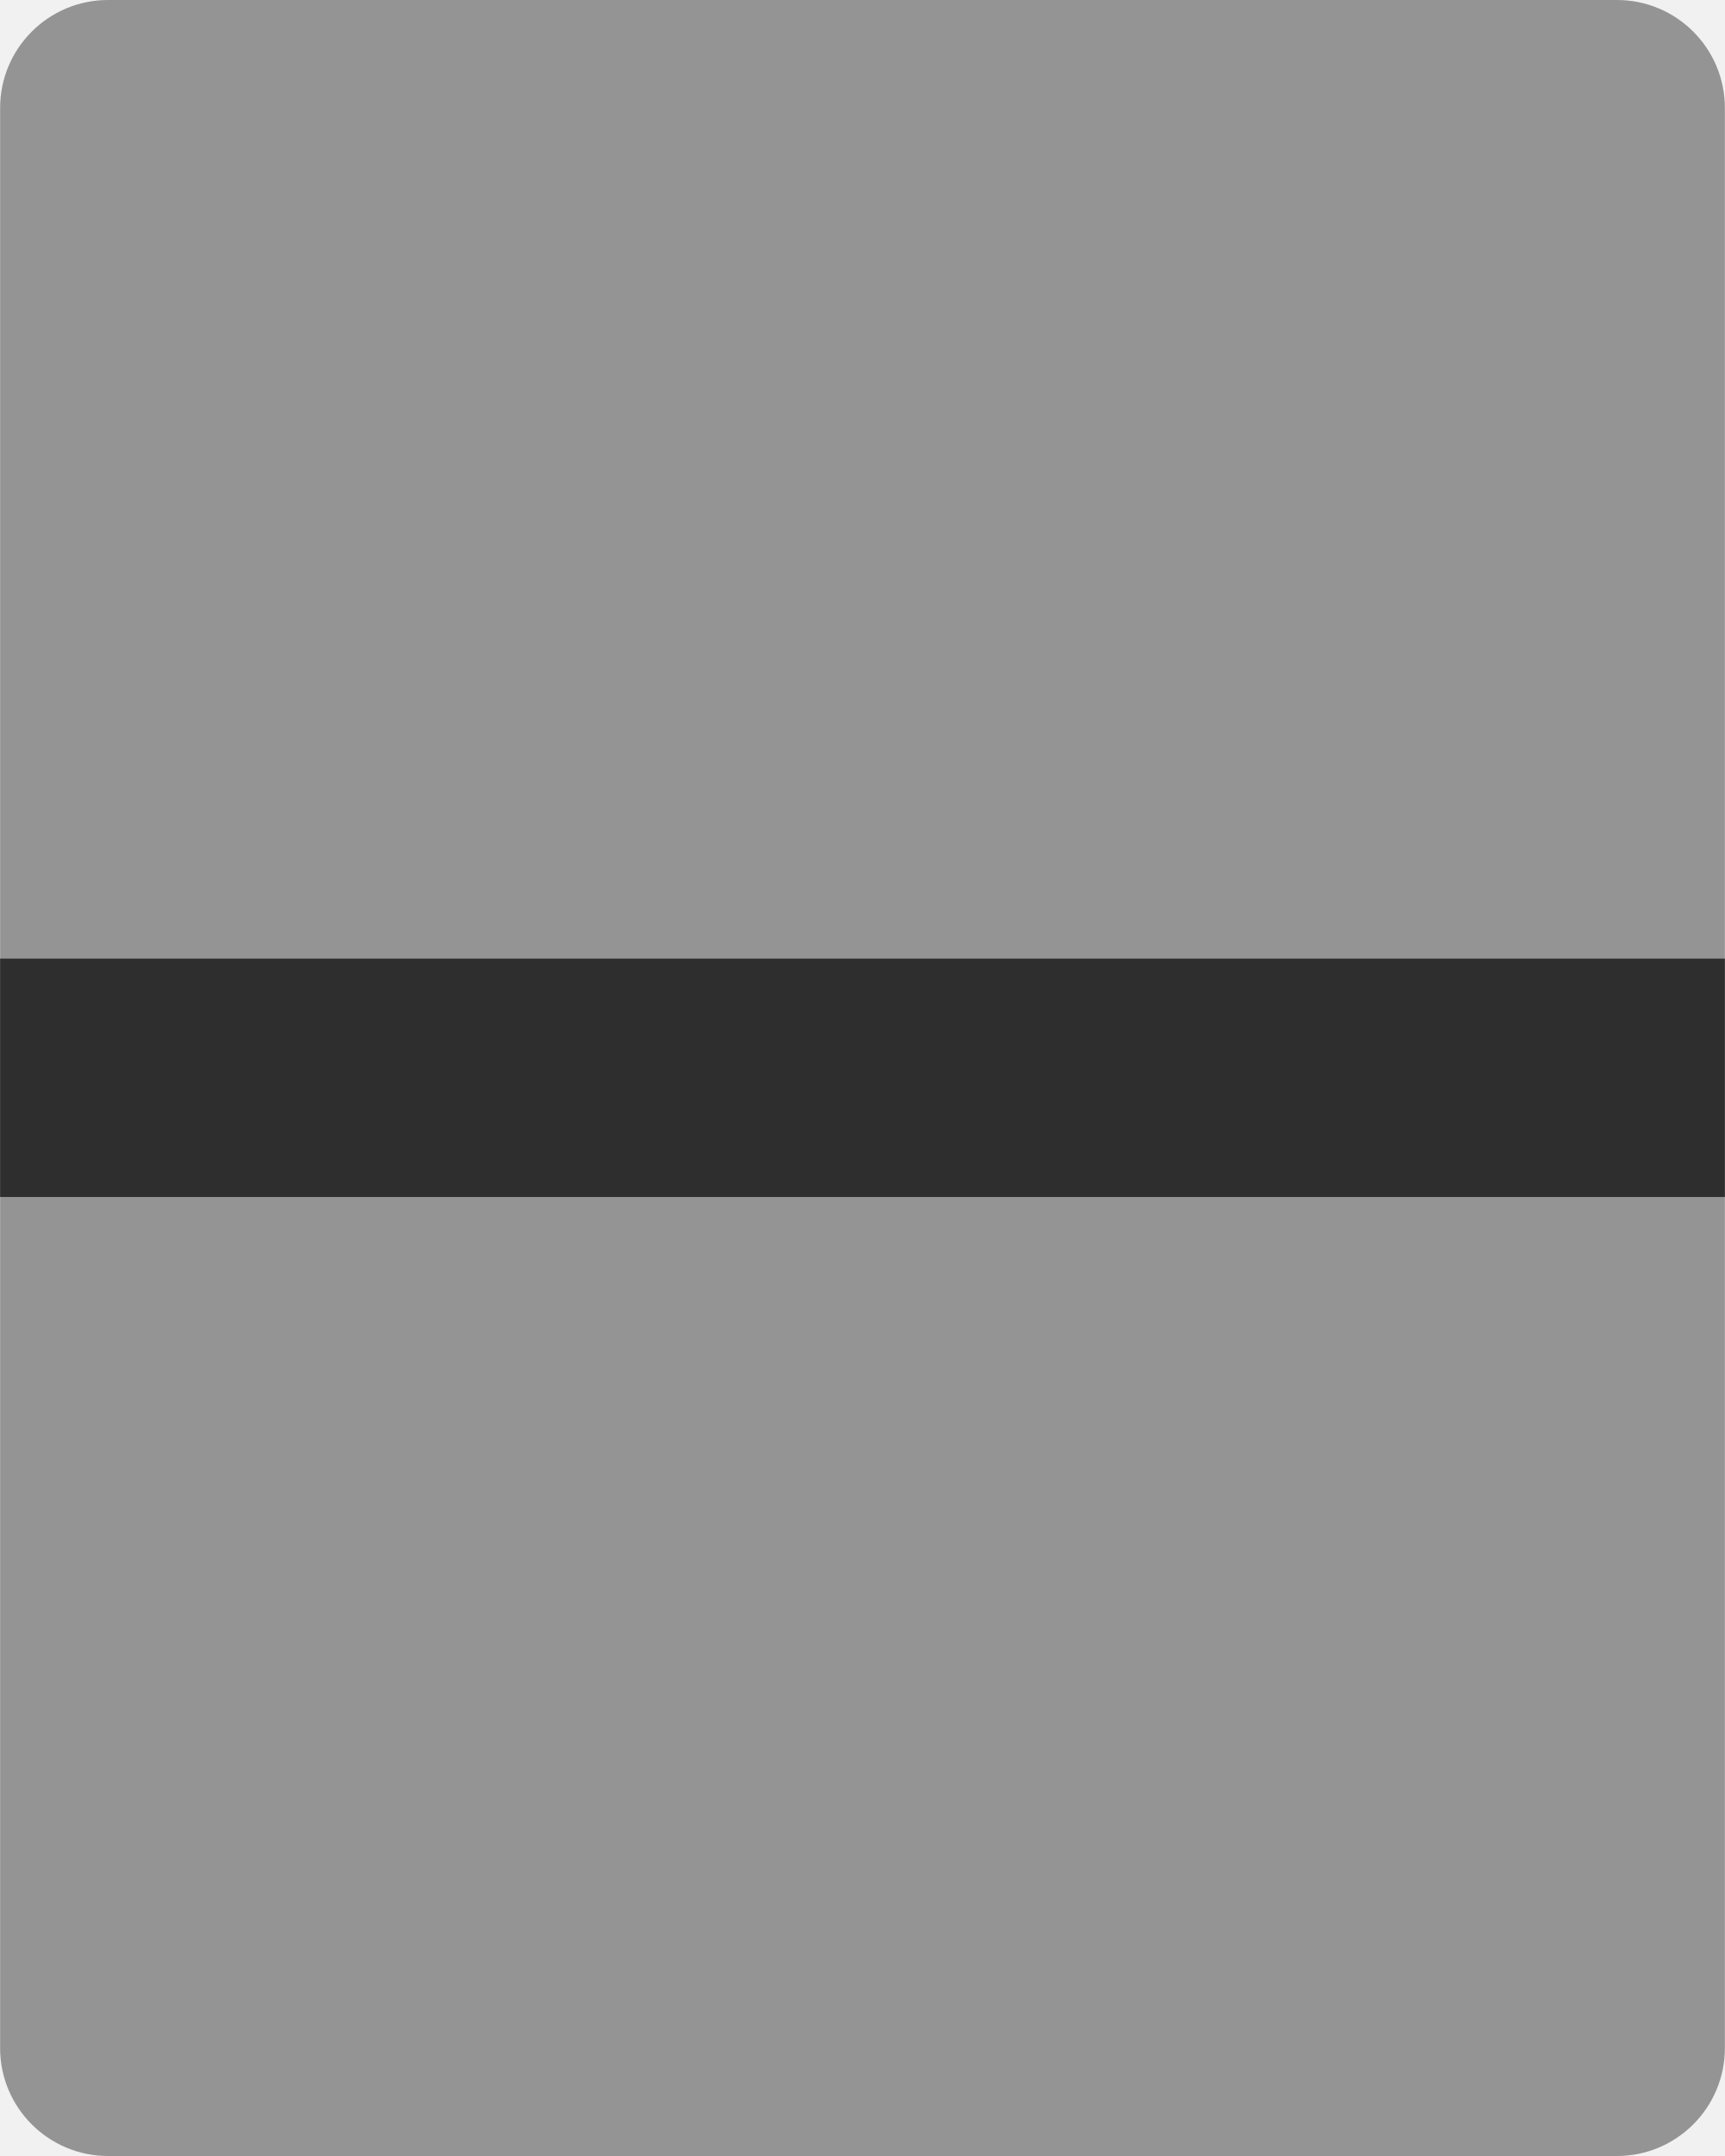
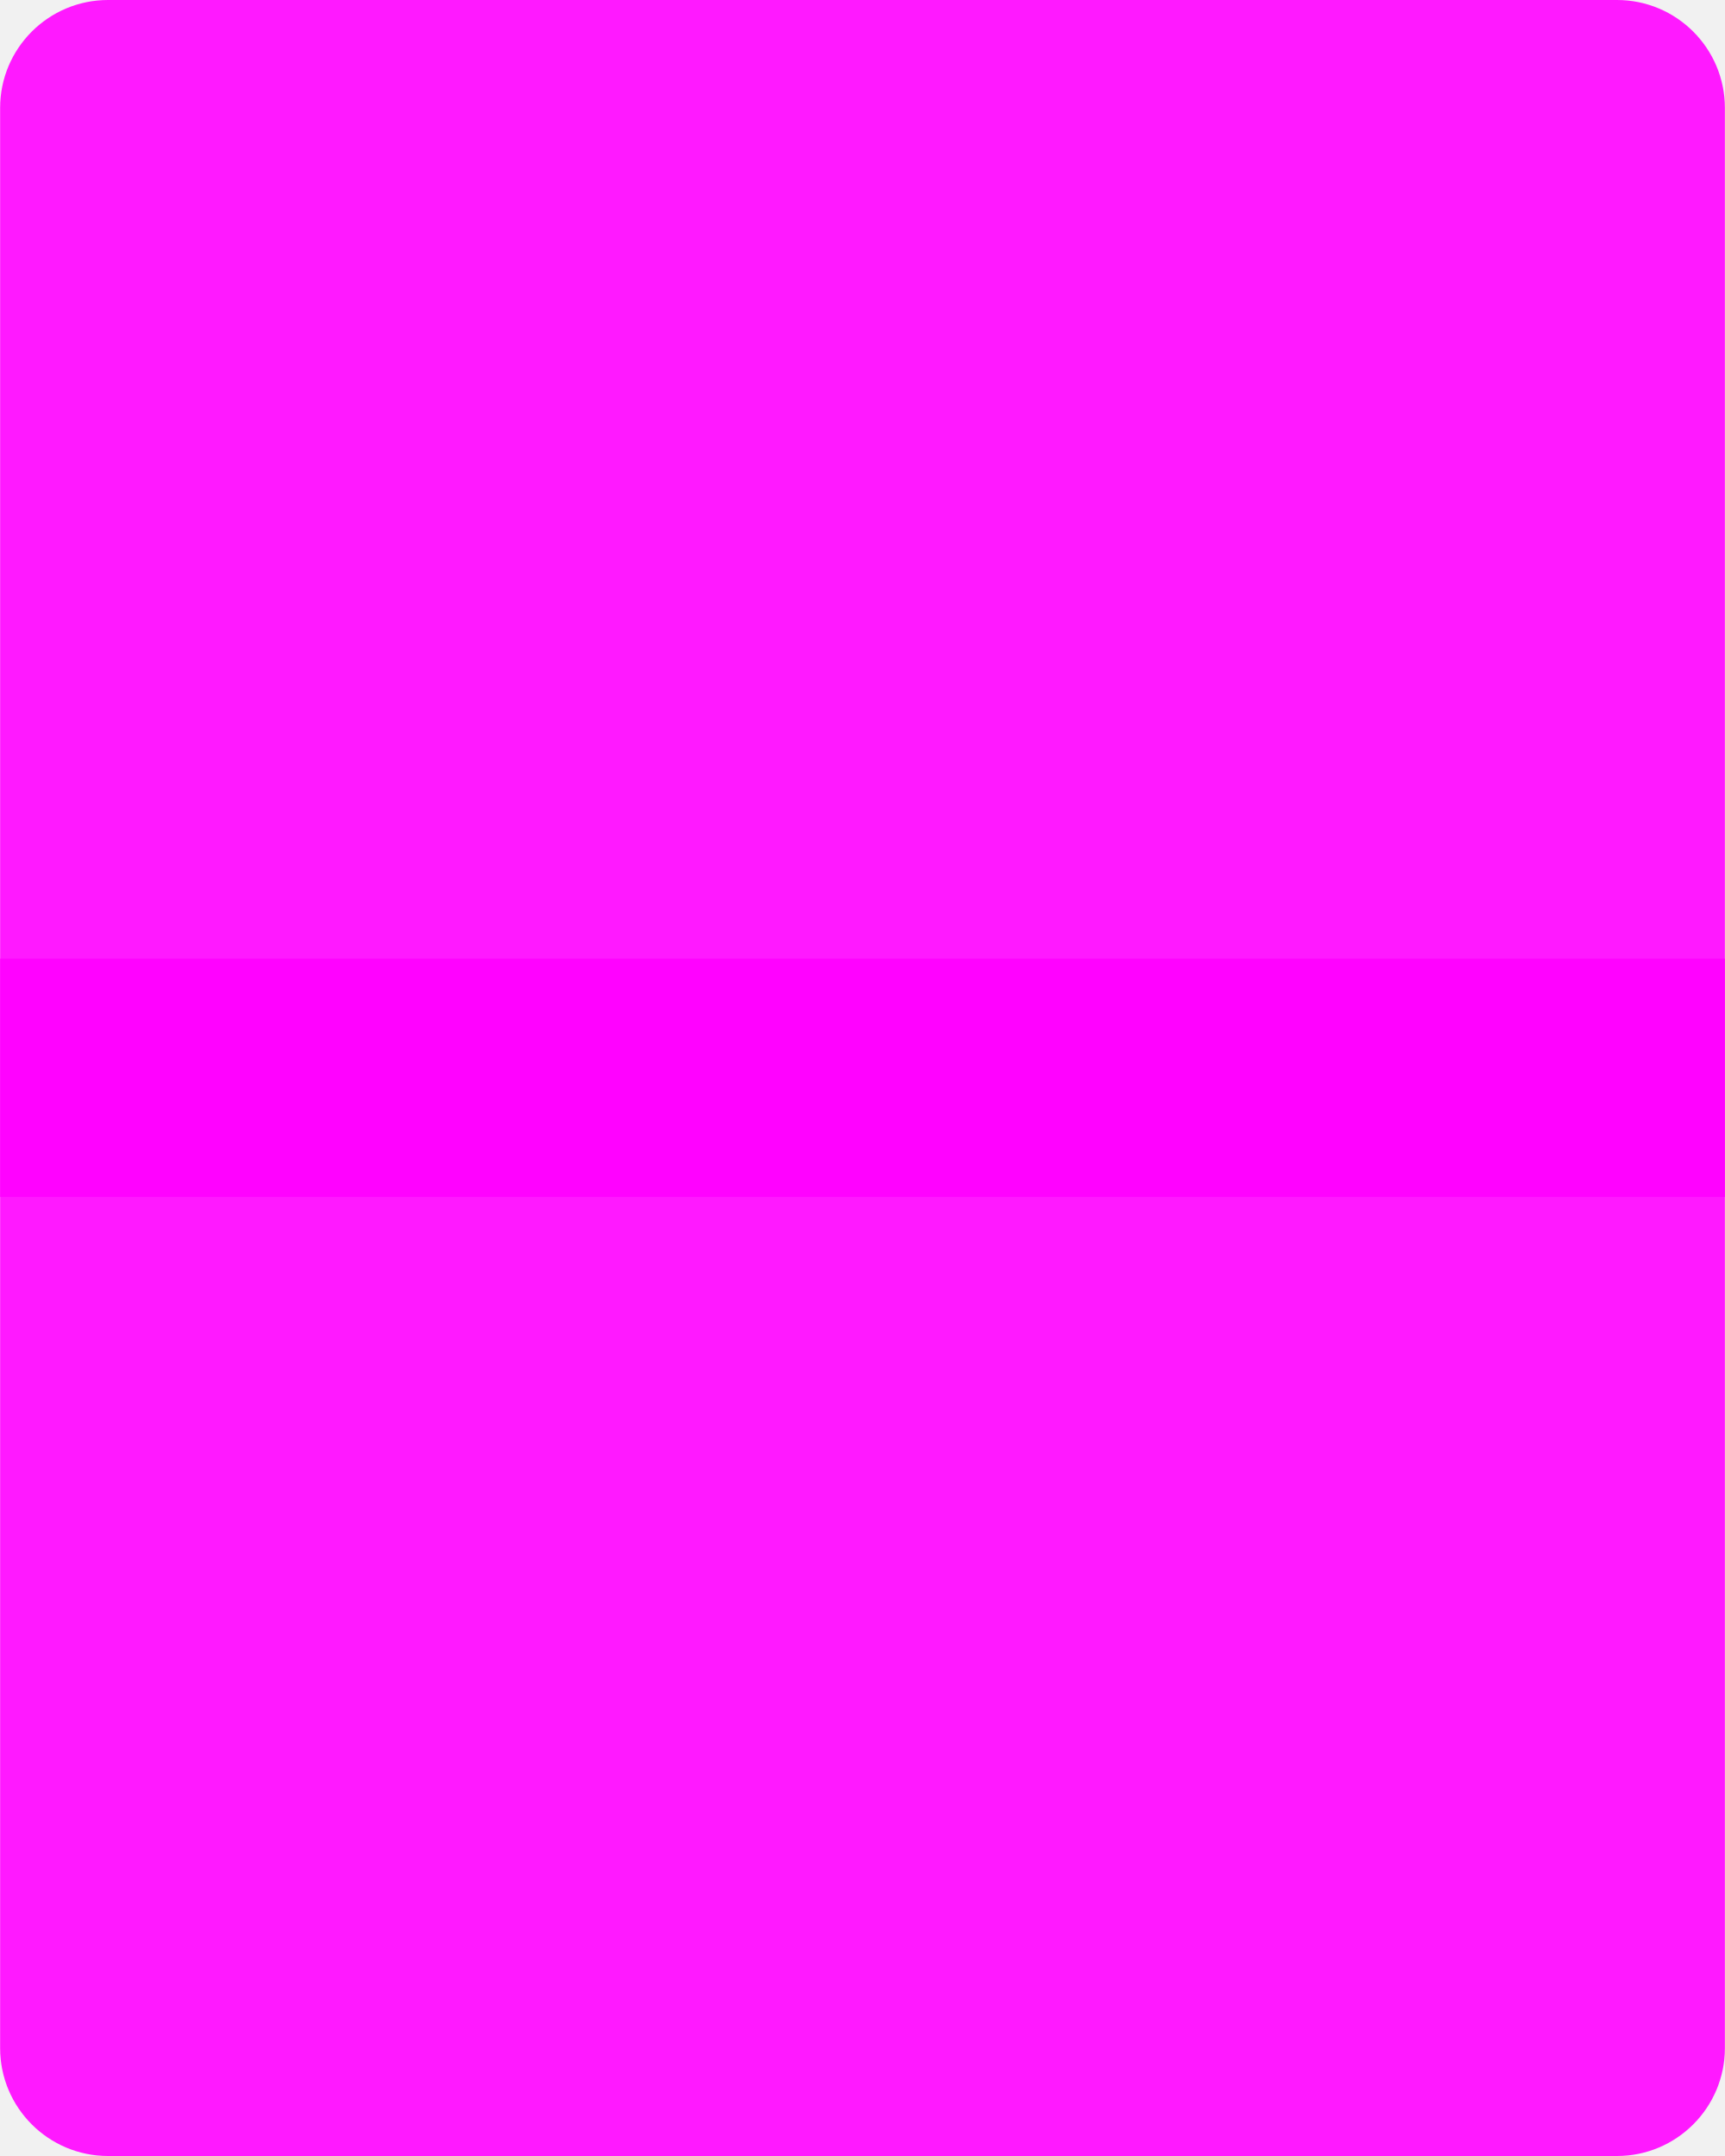
- <svg xmlns="http://www.w3.org/2000/svg" width="16" height="20" version="1.1" viewBox="0 0 4.233 5.292">
-   <g>
-     <rect x="1.1126e-7" y="7.9473e-8" width="4.233" height="5.292" ry=".265" fill="#888" opacity=".9" stop-color="#000000" stroke="#000" stroke-linecap="square" stroke-linejoin="round" stroke-miterlimit="0" stroke-opacity=".063" stroke-width=".5" style="paint-order:markers stroke fill" />
-     <rect y="2.353" width="4.233" height=".585" fill="#222" opacity=".9" stop-color="#000000" style="paint-order:markers stroke fill" />
+ <svg xmlns="http://www.w3.org/2000/svg" id="svg10" viewBox="0 0 4.233 5.292" version="1.1" height="20" width="16">
+   <defs id="defs14" />
+   <g style="fill:#ff00ff;fill-opacity:1" id="g8">
+     <rect id="rect4" style="paint-order:markers stroke fill;fill:#ff00ff;fill-opacity:1" stroke-width=".5" stroke-opacity=".063" stroke-miterlimit="0" stroke-linejoin="round" stroke-linecap="square" stroke="#000" stop-color="#000000" opacity=".9" fill="#888" ry=".265" height="5.292" width="4.233" y="7.9473e-8" x="1.1126e-7" />
+     <rect id="rect6" style="paint-order:markers stroke fill;fill:#ff00ff;fill-opacity:1" stop-color="#000000" opacity=".9" fill="#222" height=".585" width="4.233" y="2.353" />
  </g>
</svg>
